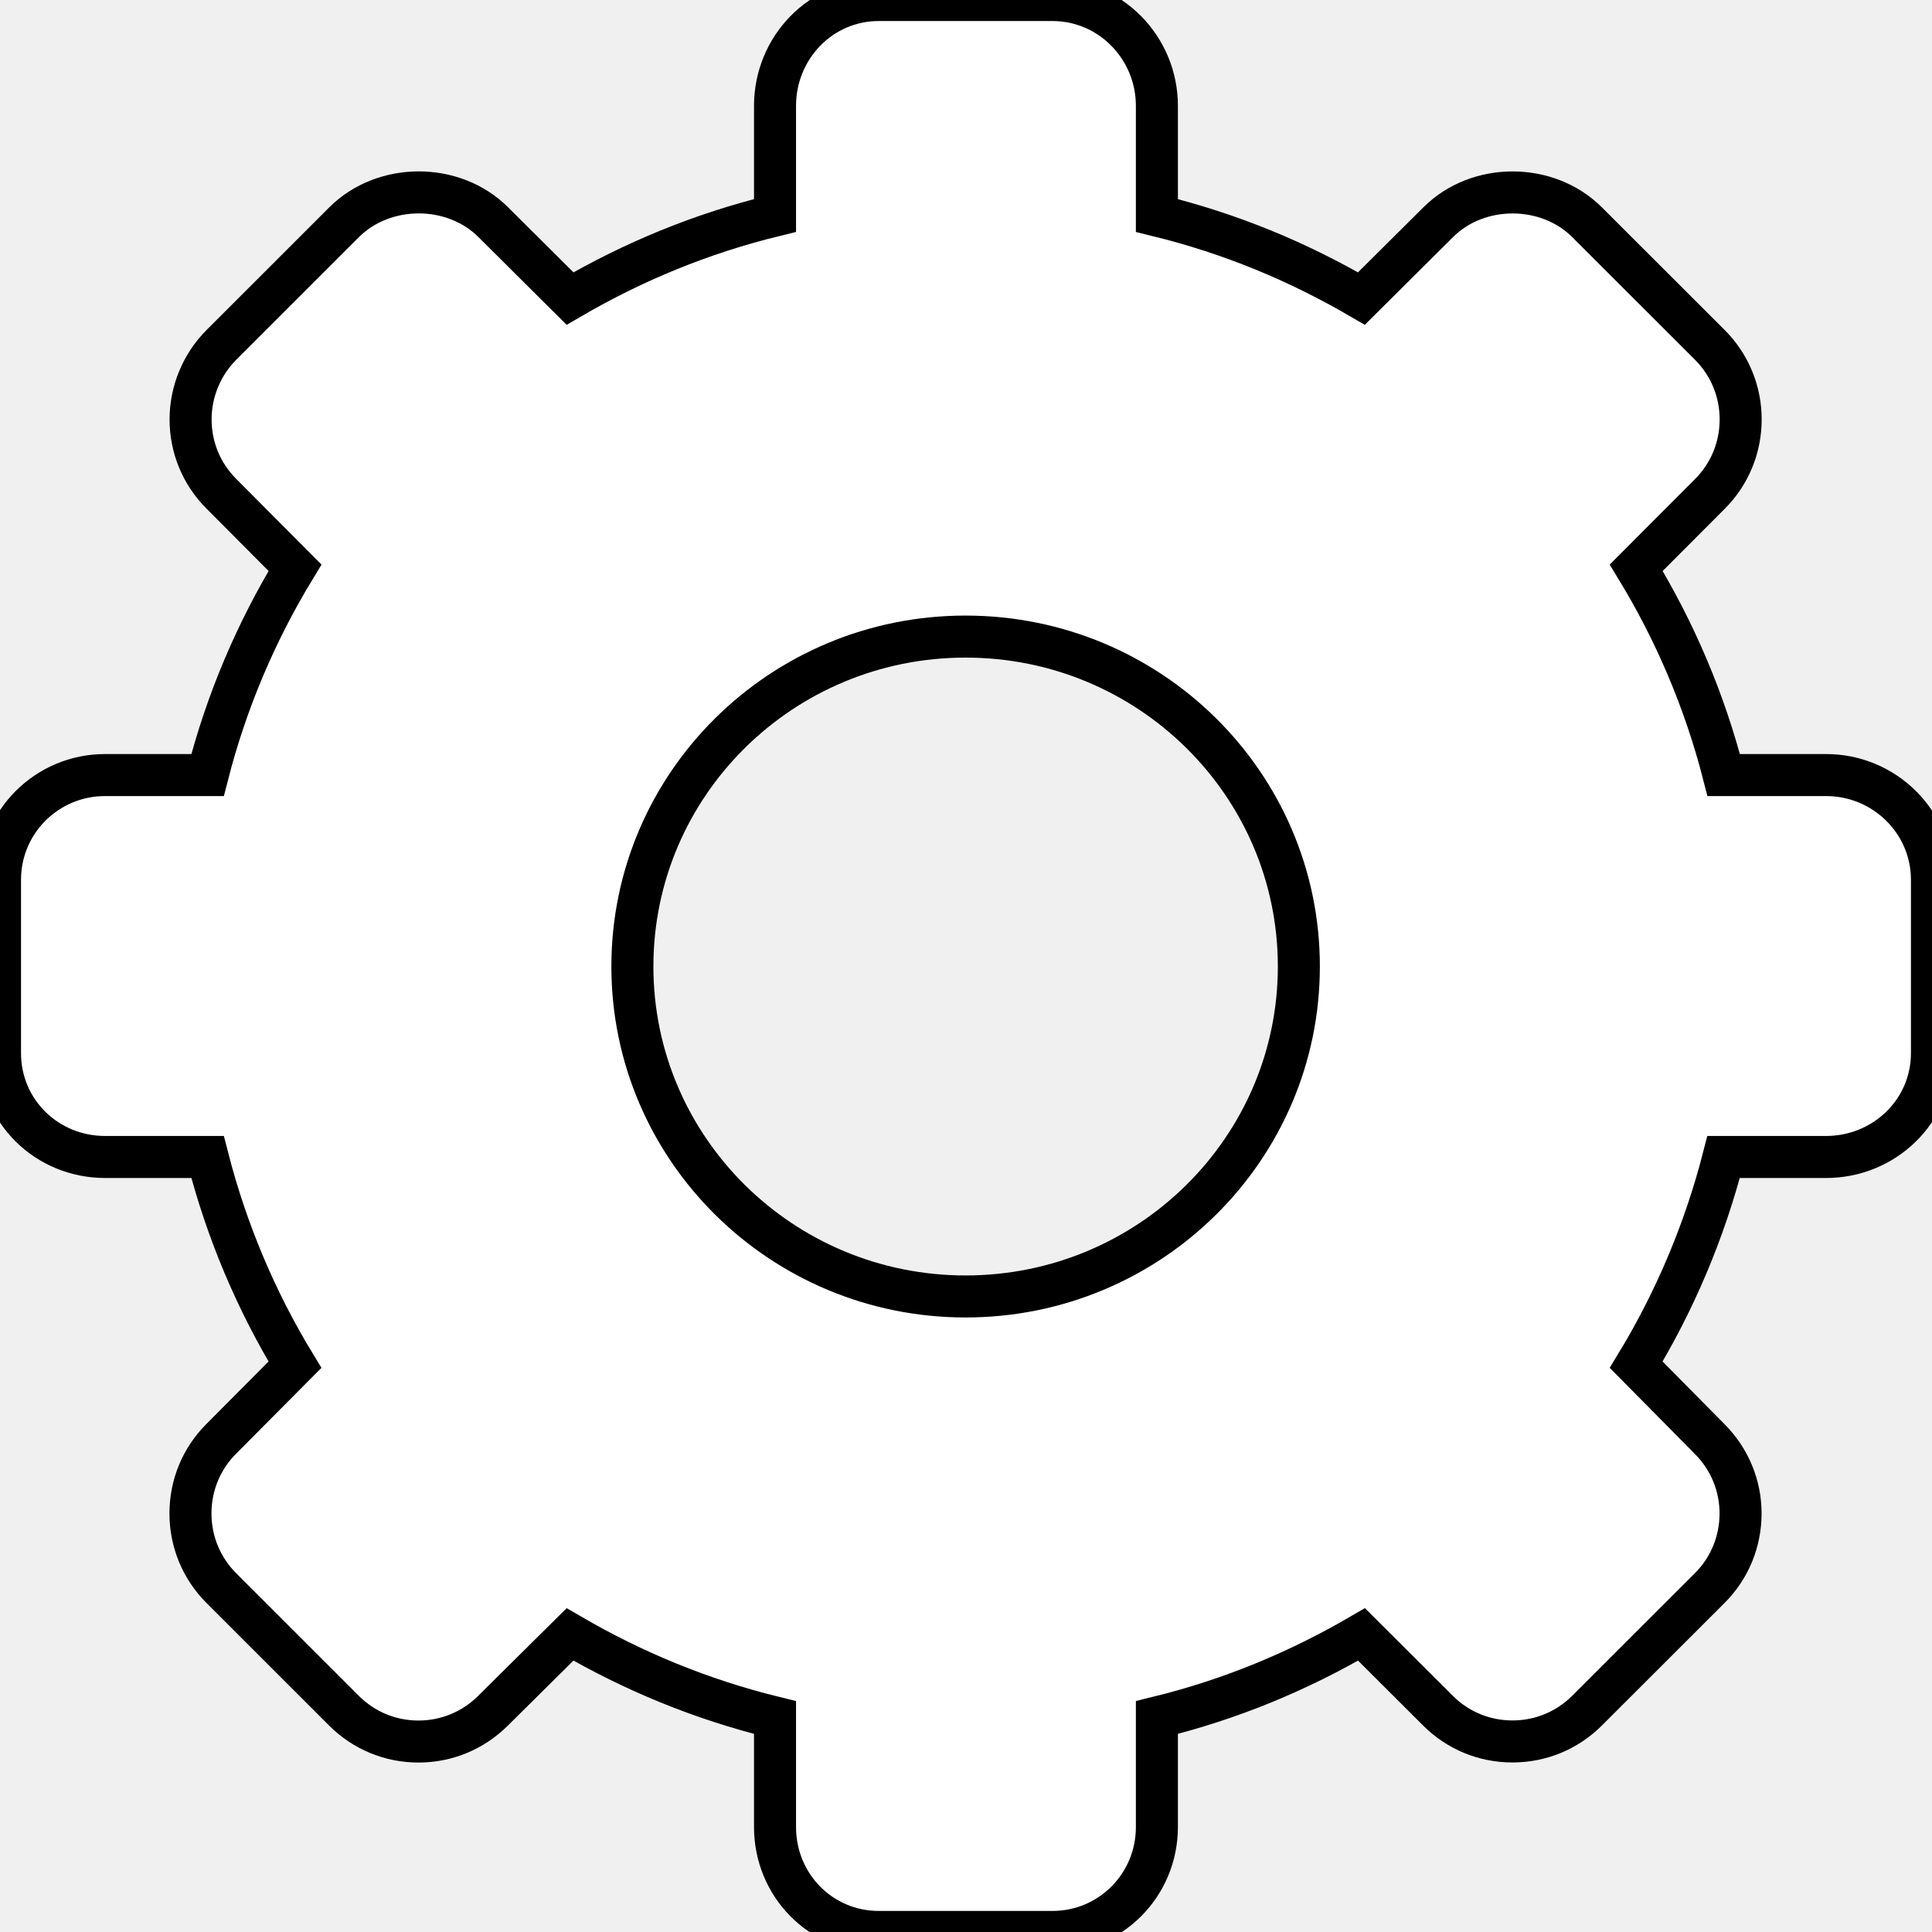
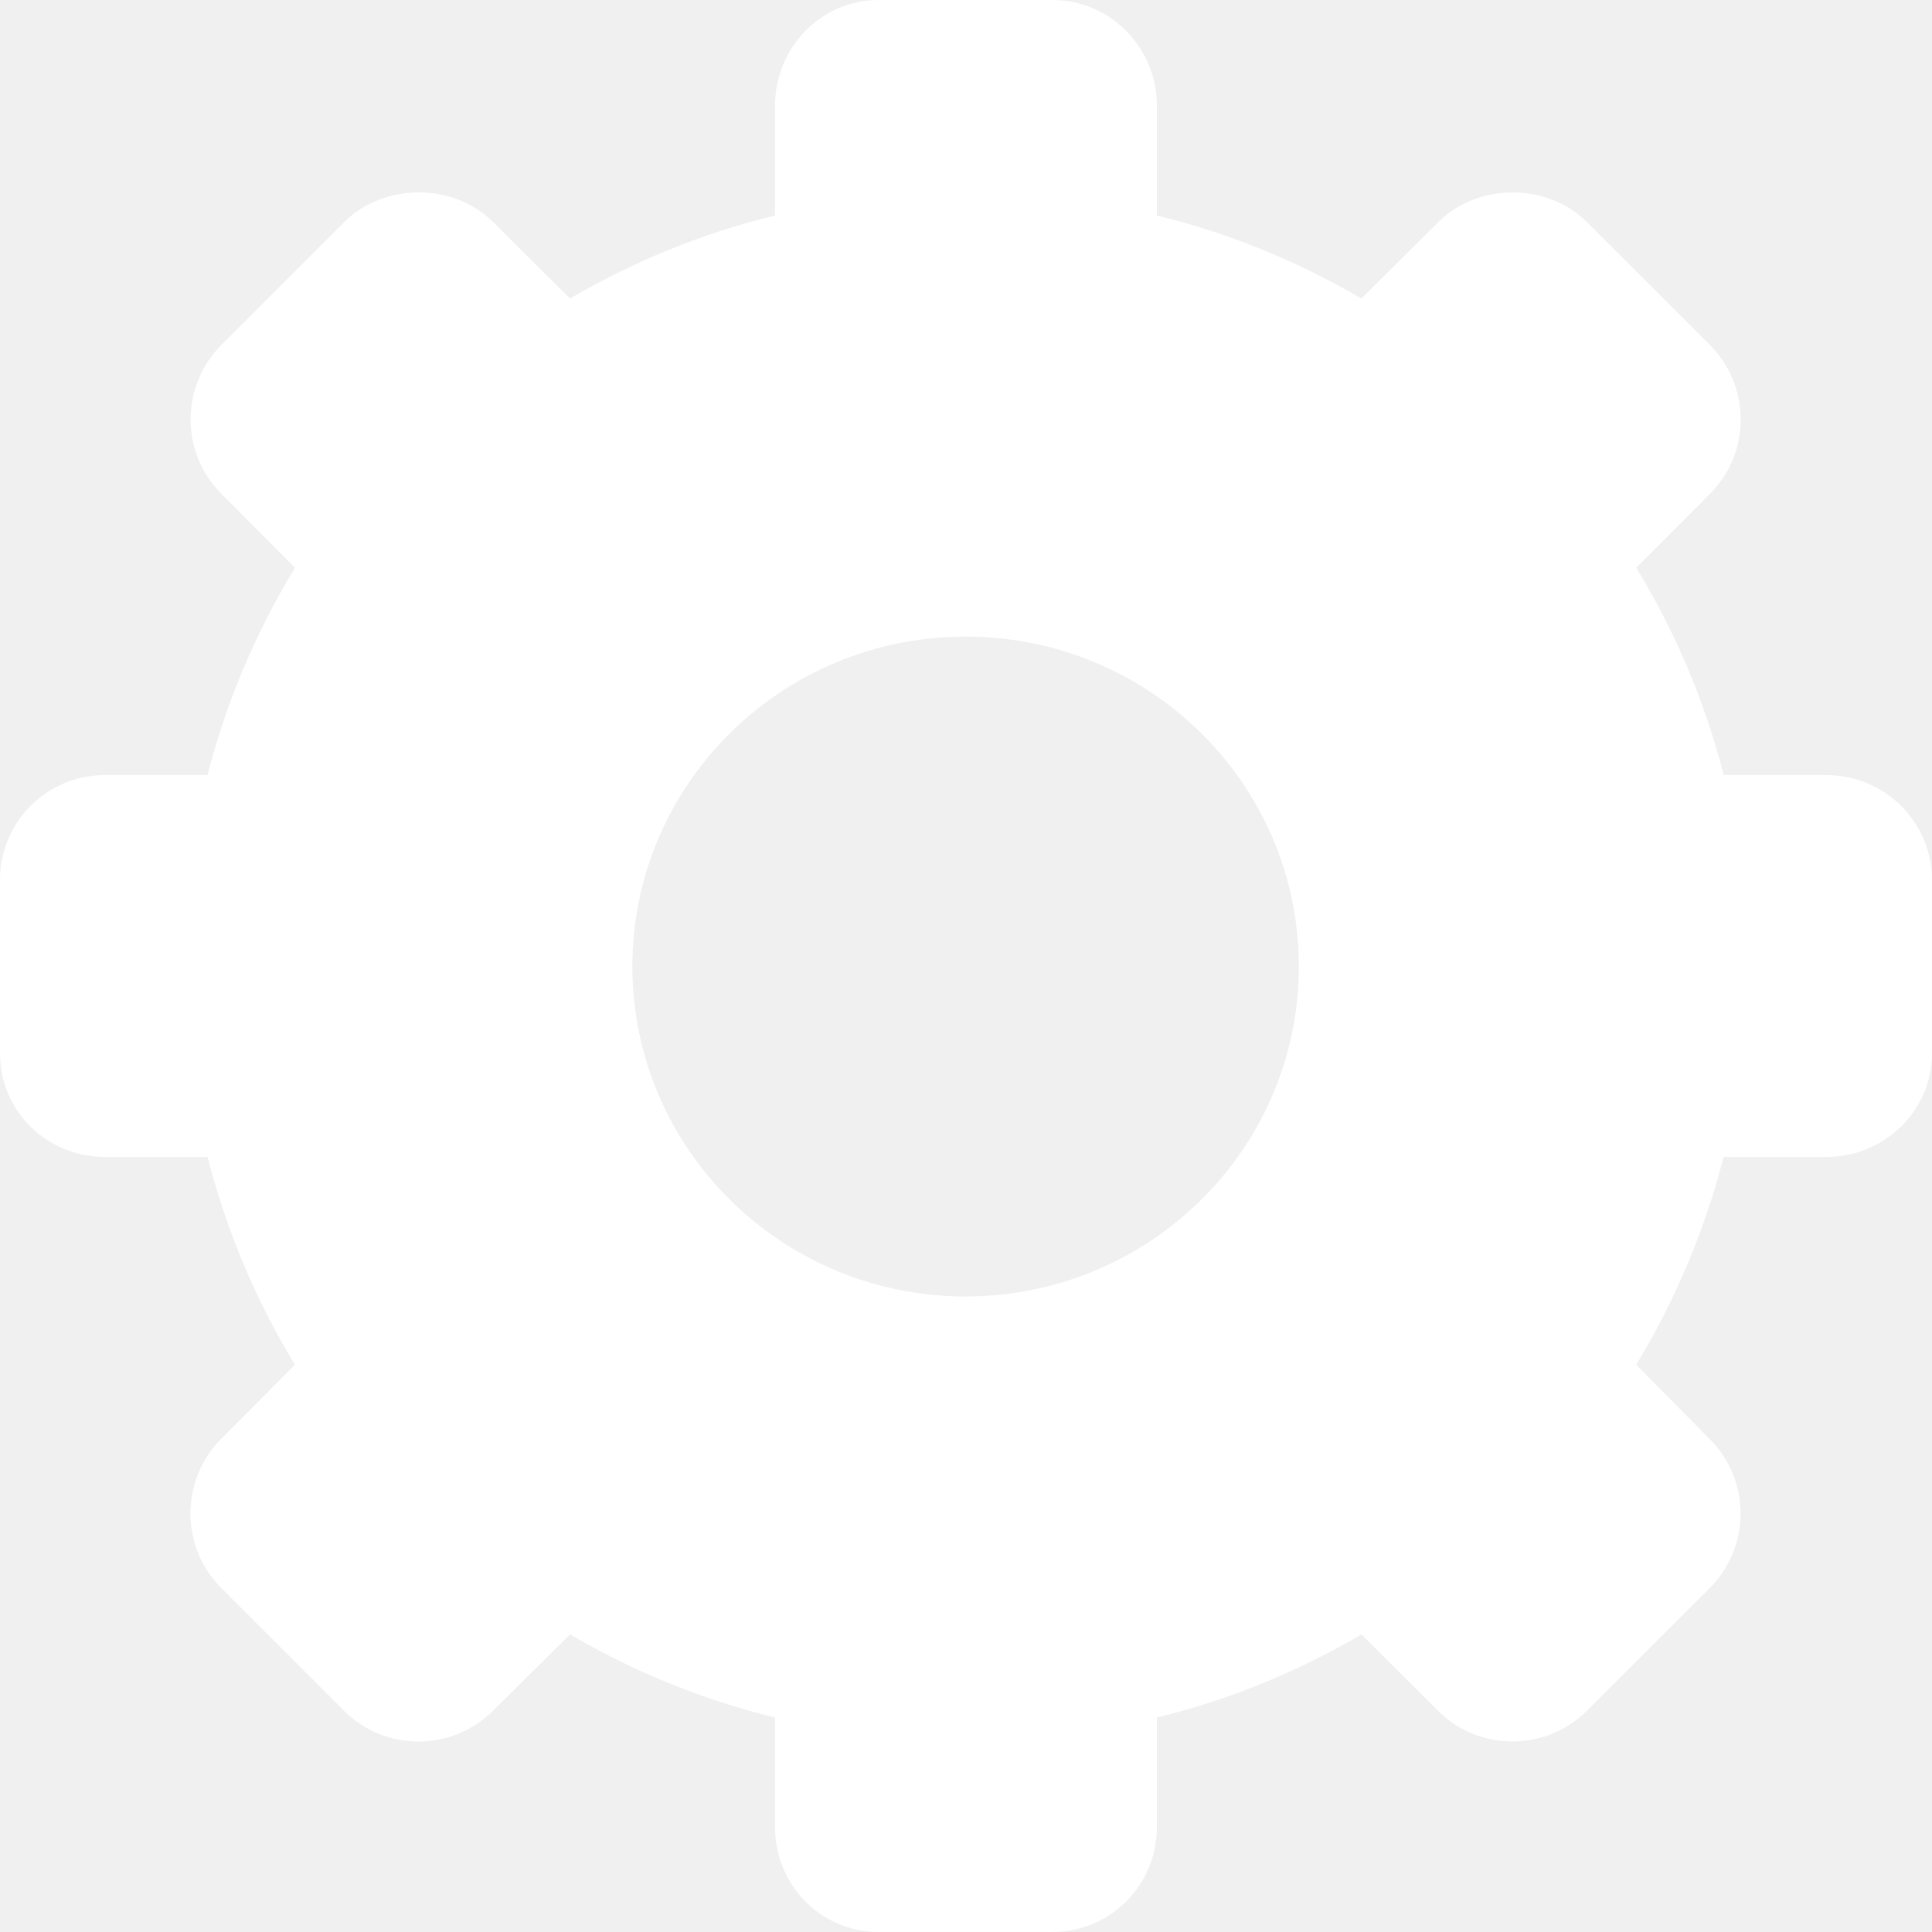
- <svg xmlns="http://www.w3.org/2000/svg" fill="#000000" version="1.1" id="Capa_1" width="800px" height="800px" viewBox="0 0 45.973 45.973" xml:space="preserve">
-   <path stroke="currentColor" fill="white" d="M43.454,18.443h-2.437c-0.453-1.766-1.16-3.42-2.082-4.933l1.752-1.756c0.473-0.473,0.733-1.104,0.733-1.774    c0-0.669-0.262-1.301-0.733-1.773l-2.92-2.917c-0.947-0.948-2.602-0.947-3.545-0.001l-1.826,1.815    C30.9,6.232,29.296,5.56,27.529,5.128V2.52c0-1.383-1.105-2.52-2.488-2.52h-4.128c-1.383,0-2.471,1.137-2.471,2.52v2.607    c-1.766,0.431-3.38,1.104-4.878,1.977l-1.825-1.815c-0.946-0.948-2.602-0.947-3.551-0.001L5.27,8.205    C4.802,8.672,4.535,9.318,4.535,9.978c0,0.669,0.259,1.299,0.733,1.772l1.752,1.76c-0.921,1.513-1.629,3.167-2.081,4.933H2.501    C1.117,18.443,0,19.555,0,20.935v4.125c0,1.384,1.117,2.471,2.501,2.471h2.438c0.452,1.766,1.159,3.43,2.079,4.943l-1.752,1.763    c-0.474,0.473-0.734,1.106-0.734,1.776s0.261,1.303,0.734,1.776l2.92,2.919c0.474,0.473,1.103,0.733,1.772,0.733    s1.299-0.261,1.773-0.733l1.833-1.816c1.498,0.873,3.112,1.545,4.878,1.978v2.604c0,1.383,1.088,2.498,2.471,2.498h4.128    c1.383,0,2.488-1.115,2.488-2.498v-2.605c1.767-0.432,3.371-1.104,4.869-1.977l1.817,1.812c0.474,0.475,1.104,0.735,1.775,0.735    c0.67,0,1.301-0.261,1.774-0.733l2.92-2.917c0.473-0.472,0.732-1.103,0.734-1.772c0-0.67-0.262-1.299-0.734-1.773l-1.75-1.77    c0.92-1.514,1.627-3.179,2.08-4.943h2.438c1.383,0,2.52-1.087,2.52-2.471v-4.125C45.973,19.555,44.837,18.443,43.454,18.443z     M22.976,30.85c-4.378,0-7.928-3.517-7.928-7.852c0-4.338,3.55-7.85,7.928-7.85c4.379,0,7.931,3.512,7.931,7.85    C30.906,27.334,27.355,30.85,22.976,30.85z" />
+ <svg xmlns="http://www.w3.org/2000/svg" fill="white" version="1.1" id="Capa_1" width="800px" height="800px" viewBox="0 0 45.973 45.973" xml:space="preserve">
+   <path stroke="transparent" fill="white" d="M43.454,18.443h-2.437c-0.453-1.766-1.16-3.42-2.082-4.933l1.752-1.756c0.473-0.473,0.733-1.104,0.733-1.774    c0-0.669-0.262-1.301-0.733-1.773l-2.92-2.917c-0.947-0.948-2.602-0.947-3.545-0.001l-1.826,1.815    C30.9,6.232,29.296,5.56,27.529,5.128V2.52c0-1.383-1.105-2.52-2.488-2.52h-4.128c-1.383,0-2.471,1.137-2.471,2.52v2.607    c-1.766,0.431-3.38,1.104-4.878,1.977l-1.825-1.815c-0.946-0.948-2.602-0.947-3.551-0.001L5.27,8.205    C4.802,8.672,4.535,9.318,4.535,9.978c0,0.669,0.259,1.299,0.733,1.772l1.752,1.76c-0.921,1.513-1.629,3.167-2.081,4.933H2.501    C1.117,18.443,0,19.555,0,20.935v4.125c0,1.384,1.117,2.471,2.501,2.471h2.438c0.452,1.766,1.159,3.43,2.079,4.943l-1.752,1.763    c-0.474,0.473-0.734,1.106-0.734,1.776s0.261,1.303,0.734,1.776l2.92,2.919c0.474,0.473,1.103,0.733,1.772,0.733    s1.299-0.261,1.773-0.733l1.833-1.816c1.498,0.873,3.112,1.545,4.878,1.978v2.604c0,1.383,1.088,2.498,2.471,2.498h4.128    c1.383,0,2.488-1.115,2.488-2.498v-2.605c1.767-0.432,3.371-1.104,4.869-1.977l1.817,1.812c0.474,0.475,1.104,0.735,1.775,0.735    c0.67,0,1.301-0.261,1.774-0.733l2.92-2.917c0.473-0.472,0.732-1.103,0.734-1.772c0-0.67-0.262-1.299-0.734-1.773l-1.75-1.77    c0.92-1.514,1.627-3.179,2.08-4.943h2.438c1.383,0,2.52-1.087,2.52-2.471v-4.125C45.973,19.555,44.837,18.443,43.454,18.443z     M22.976,30.85c-4.378,0-7.928-3.517-7.928-7.852c0-4.338,3.55-7.85,7.928-7.85c4.379,0,7.931,3.512,7.931,7.85    C30.906,27.334,27.355,30.85,22.976,30.85z" />
</svg>
